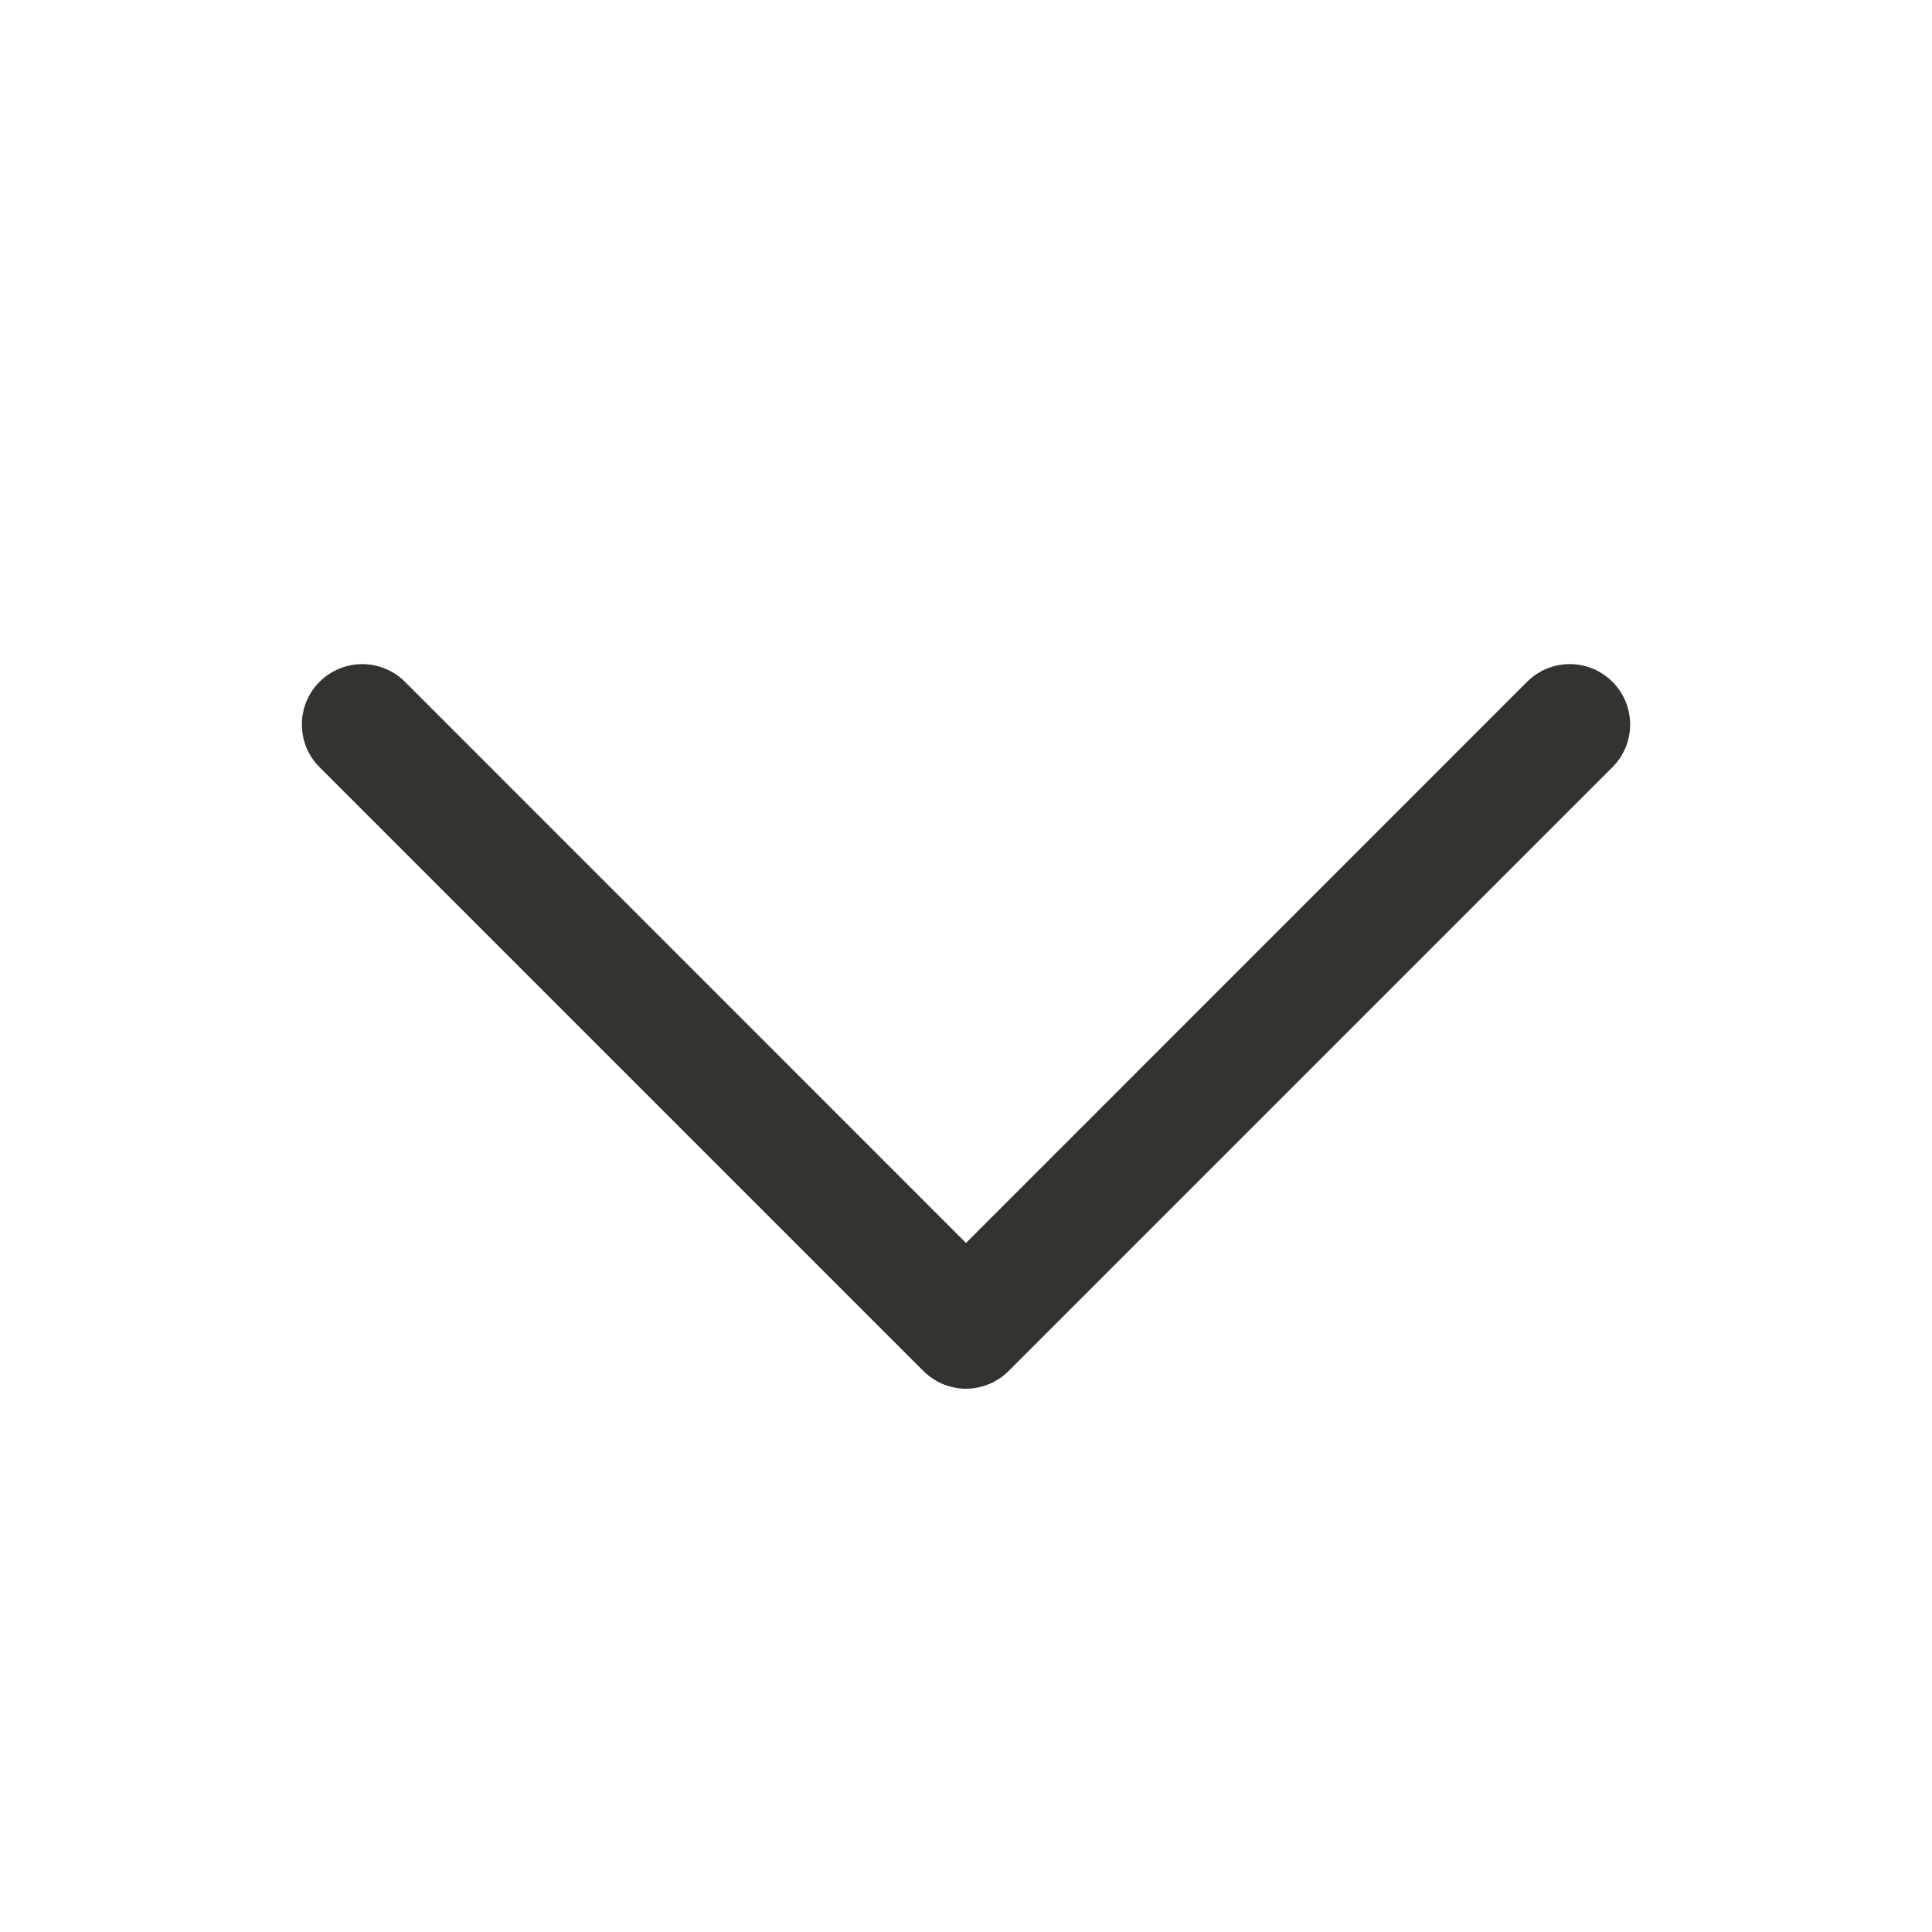
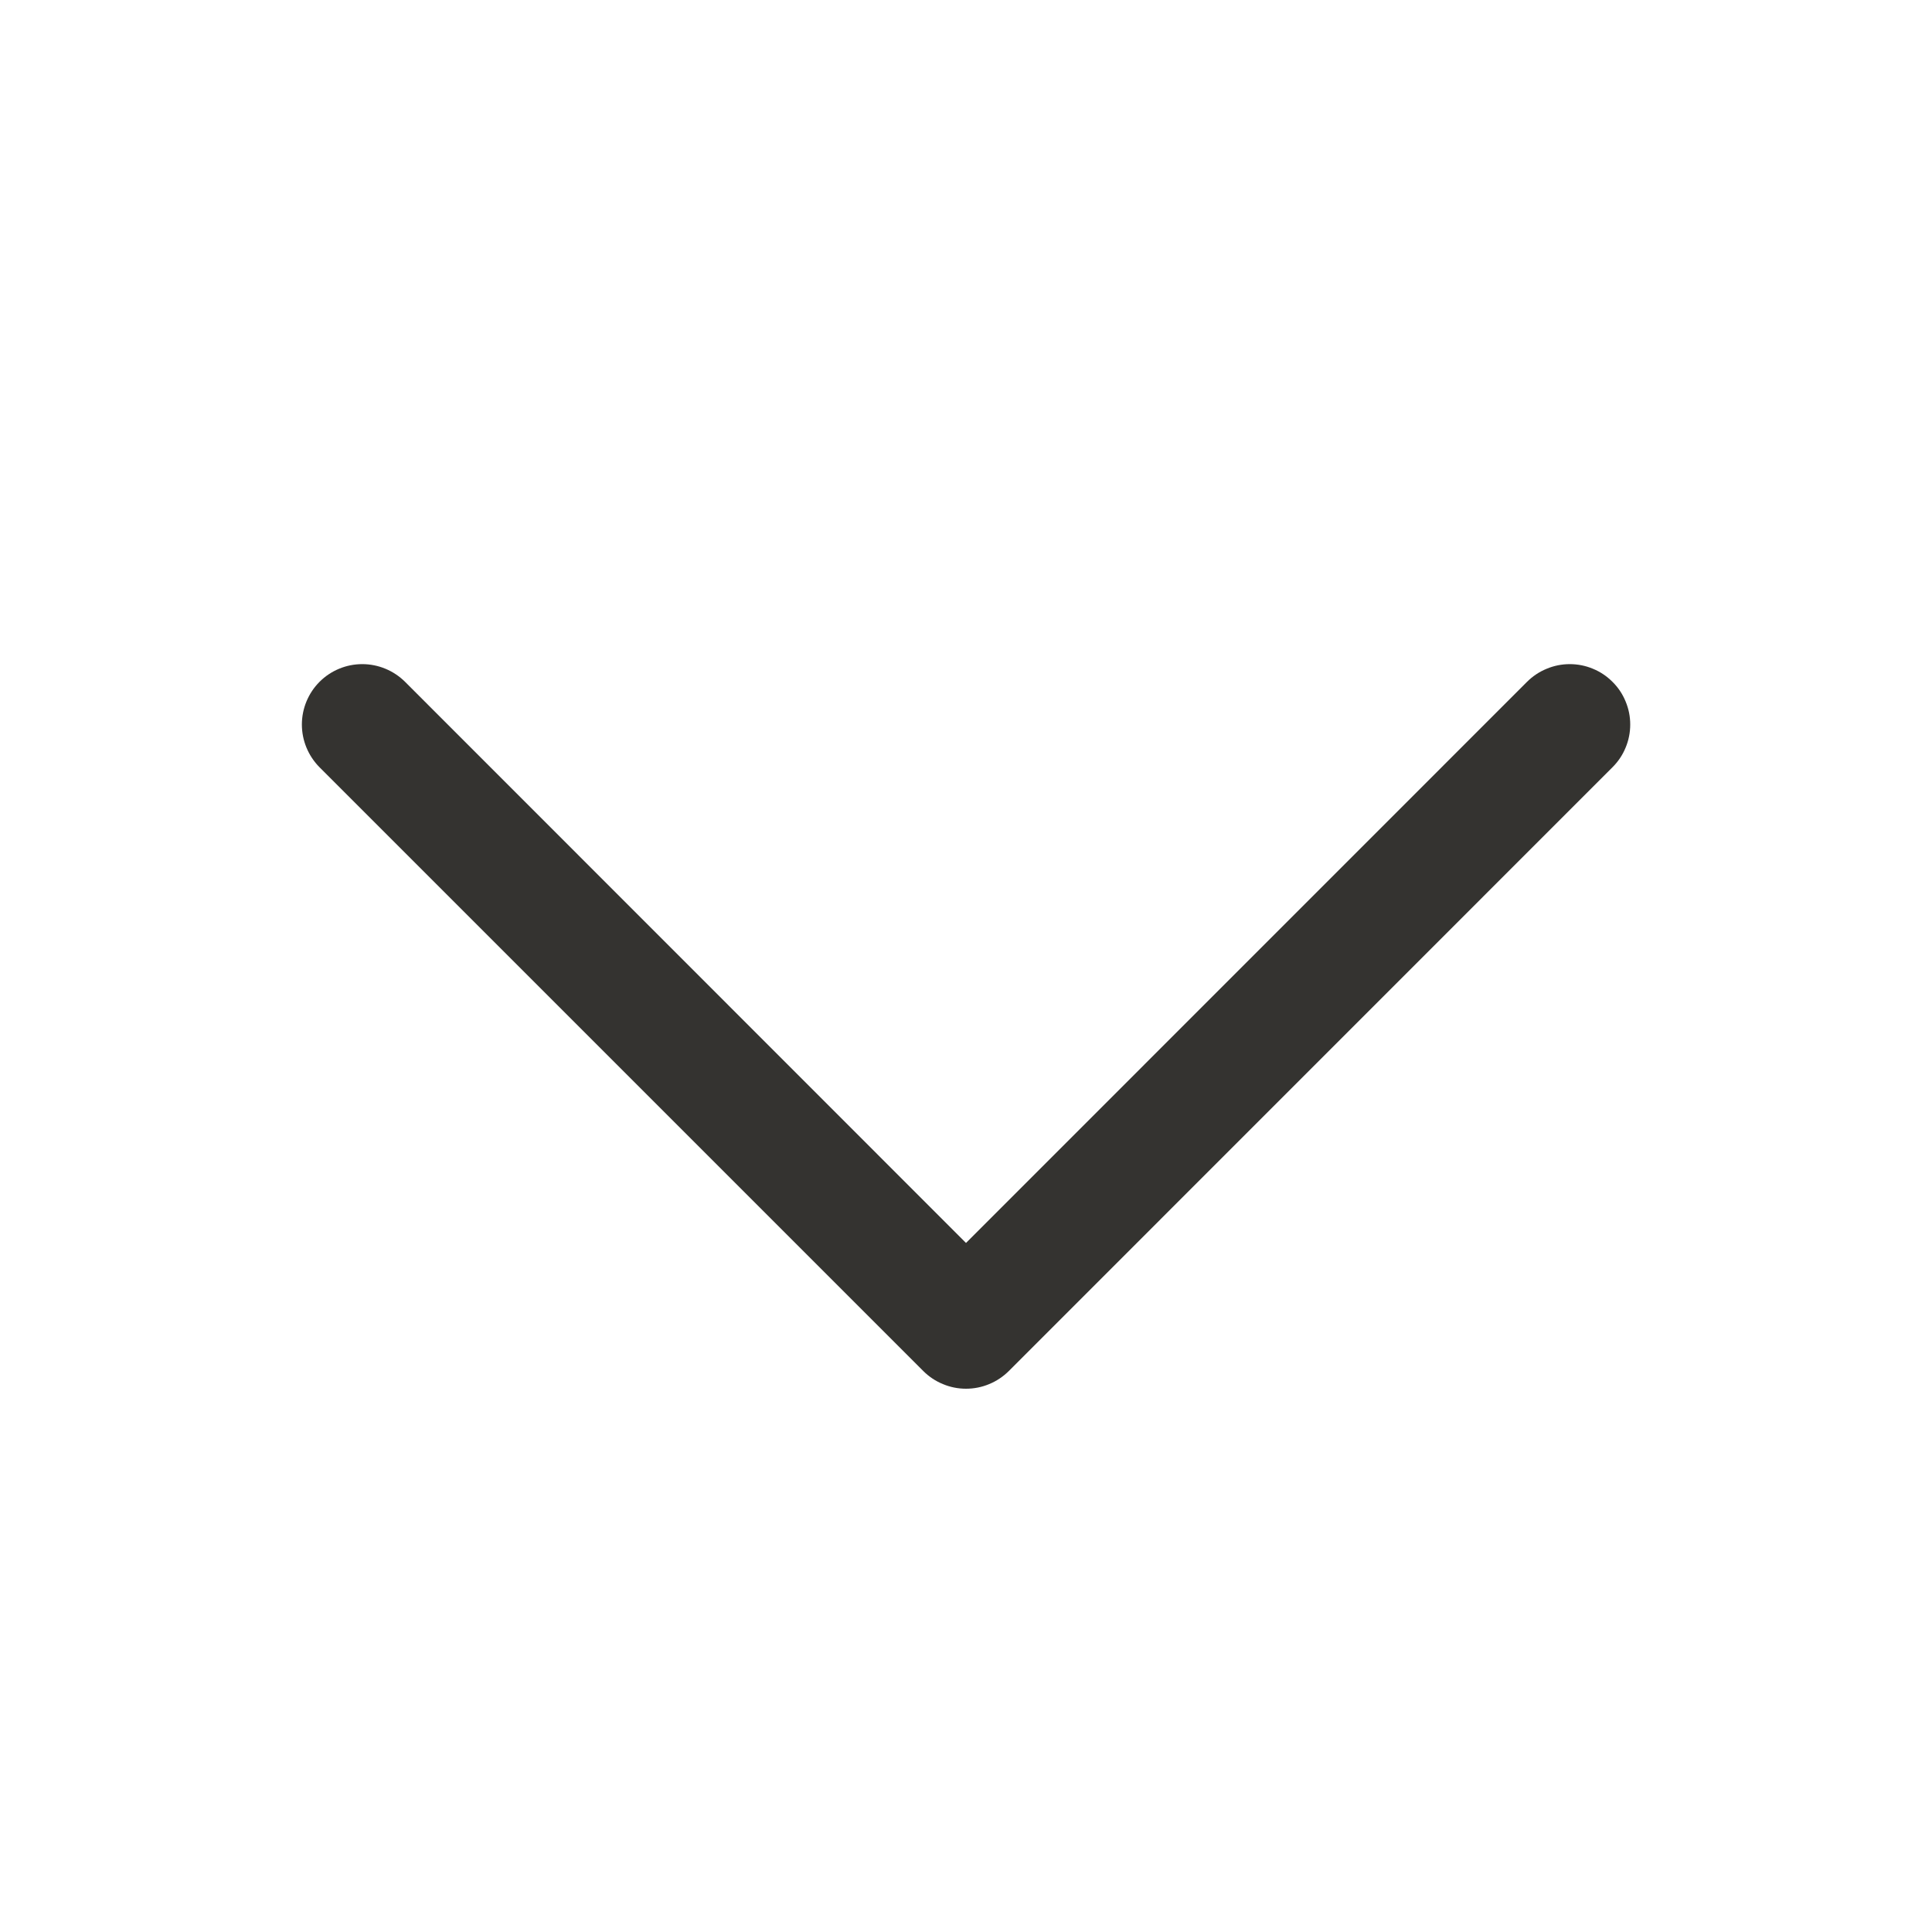
<svg xmlns="http://www.w3.org/2000/svg" width="20" height="20" viewBox="0 0 20 20" fill="none">
-   <path d="M16.692 7.942L10.442 14.192C10.384 14.25 10.315 14.296 10.239 14.328C10.163 14.359 10.082 14.376 10 14.376C9.918 14.376 9.836 14.359 9.761 14.328C9.685 14.296 9.616 14.25 9.558 14.192L3.308 7.942C3.19 7.825 3.125 7.666 3.125 7.5C3.125 7.334 3.19 7.175 3.308 7.058C3.425 6.941 3.584 6.875 3.75 6.875C3.916 6.875 4.075 6.941 4.192 7.058L10 12.867L15.808 7.058C15.866 7 15.935 6.954 16.011 6.922C16.086 6.891 16.168 6.875 16.25 6.875C16.332 6.875 16.413 6.891 16.489 6.922C16.565 6.954 16.634 7 16.692 7.058C16.75 7.116 16.796 7.185 16.828 7.261C16.859 7.337 16.875 7.418 16.875 7.5C16.875 7.582 16.859 7.664 16.828 7.739C16.796 7.815 16.75 7.884 16.692 7.942Z" fill="#343330" />
+   <path d="M16.692 7.943L10.443 14.193C10.384 14.251 10.316 14.297 10.24 14.328C10.164 14.36 10.082 14.376 10 14.376C9.918 14.376 9.837 14.36 9.761 14.328C9.685 14.297 9.616 14.251 9.558 14.193L3.308 7.943C3.191 7.825 3.125 7.666 3.125 7.5C3.125 7.335 3.191 7.175 3.308 7.058C3.425 6.941 3.584 6.875 3.75 6.875C3.916 6.875 4.075 6.941 4.193 7.058L10 12.867L15.808 7.058C15.866 7 15.935 6.954 16.011 6.923C16.087 6.891 16.168 6.875 16.25 6.875C16.332 6.875 16.414 6.891 16.49 6.923C16.566 6.954 16.634 7 16.692 7.058C16.751 7.116 16.797 7.185 16.828 7.261C16.86 7.337 16.876 7.418 16.876 7.5C16.876 7.582 16.86 7.664 16.828 7.74C16.797 7.816 16.751 7.884 16.692 7.943Z" fill="#343330" />
</svg>
